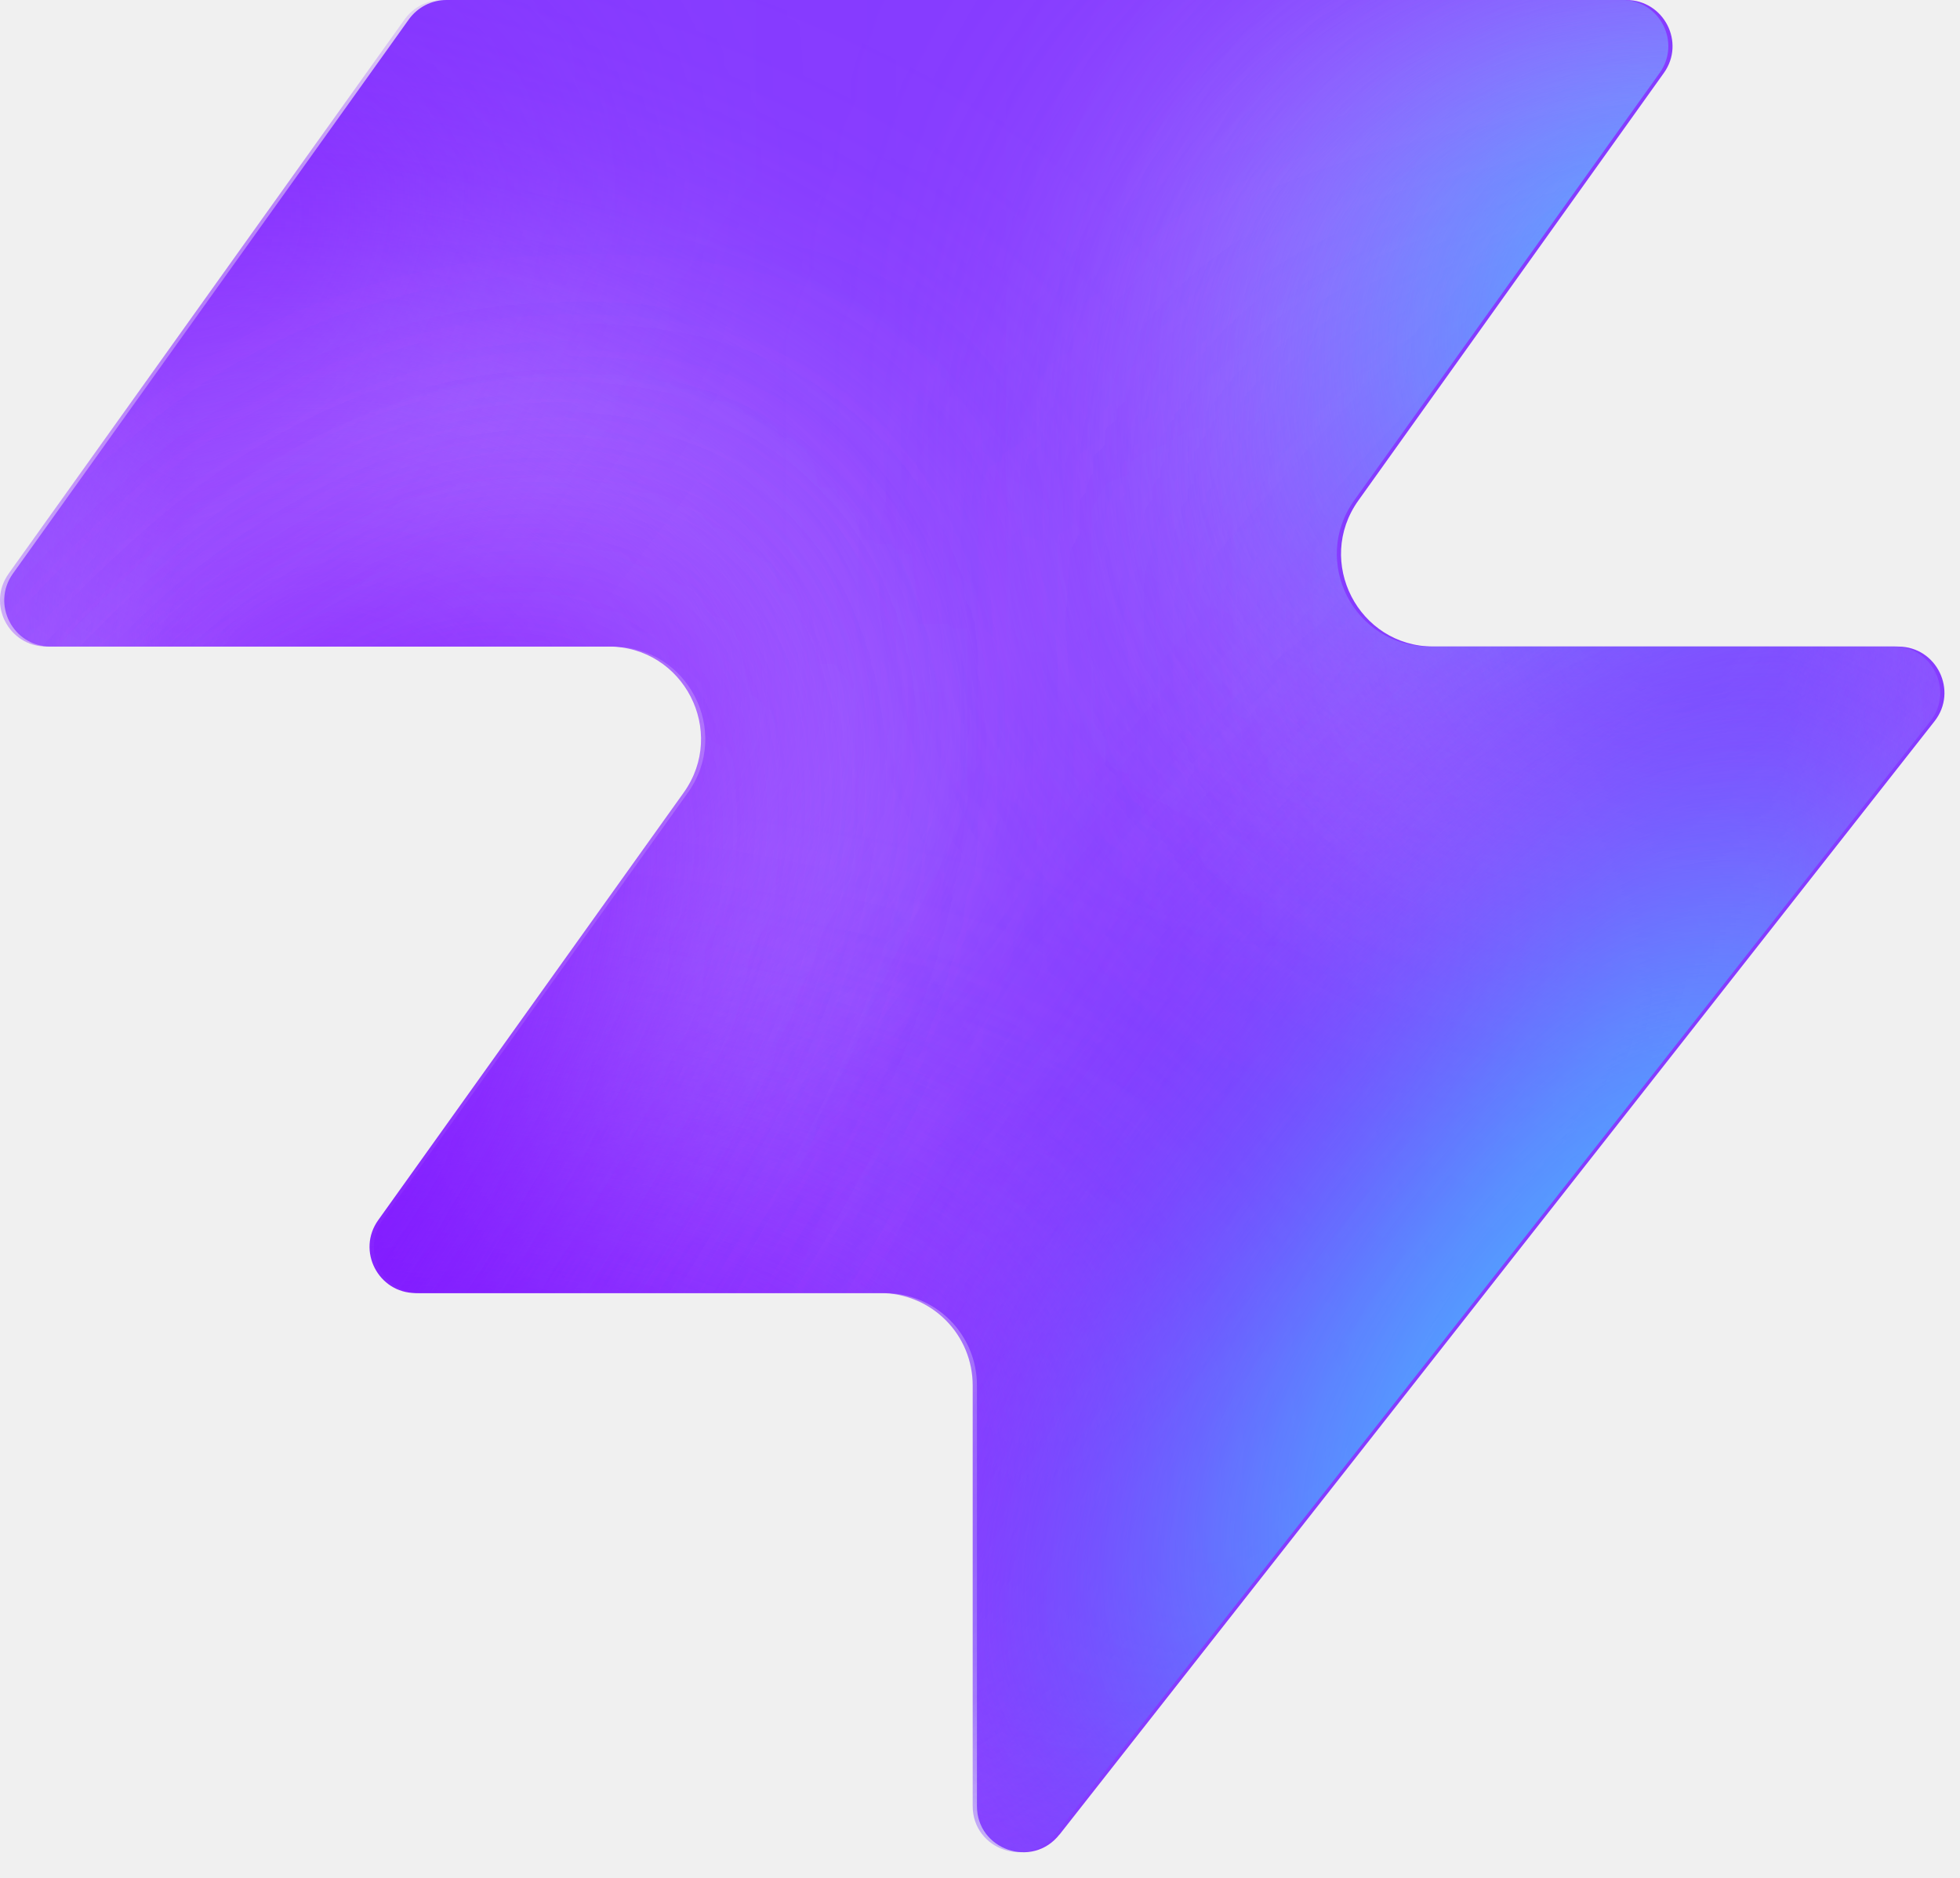
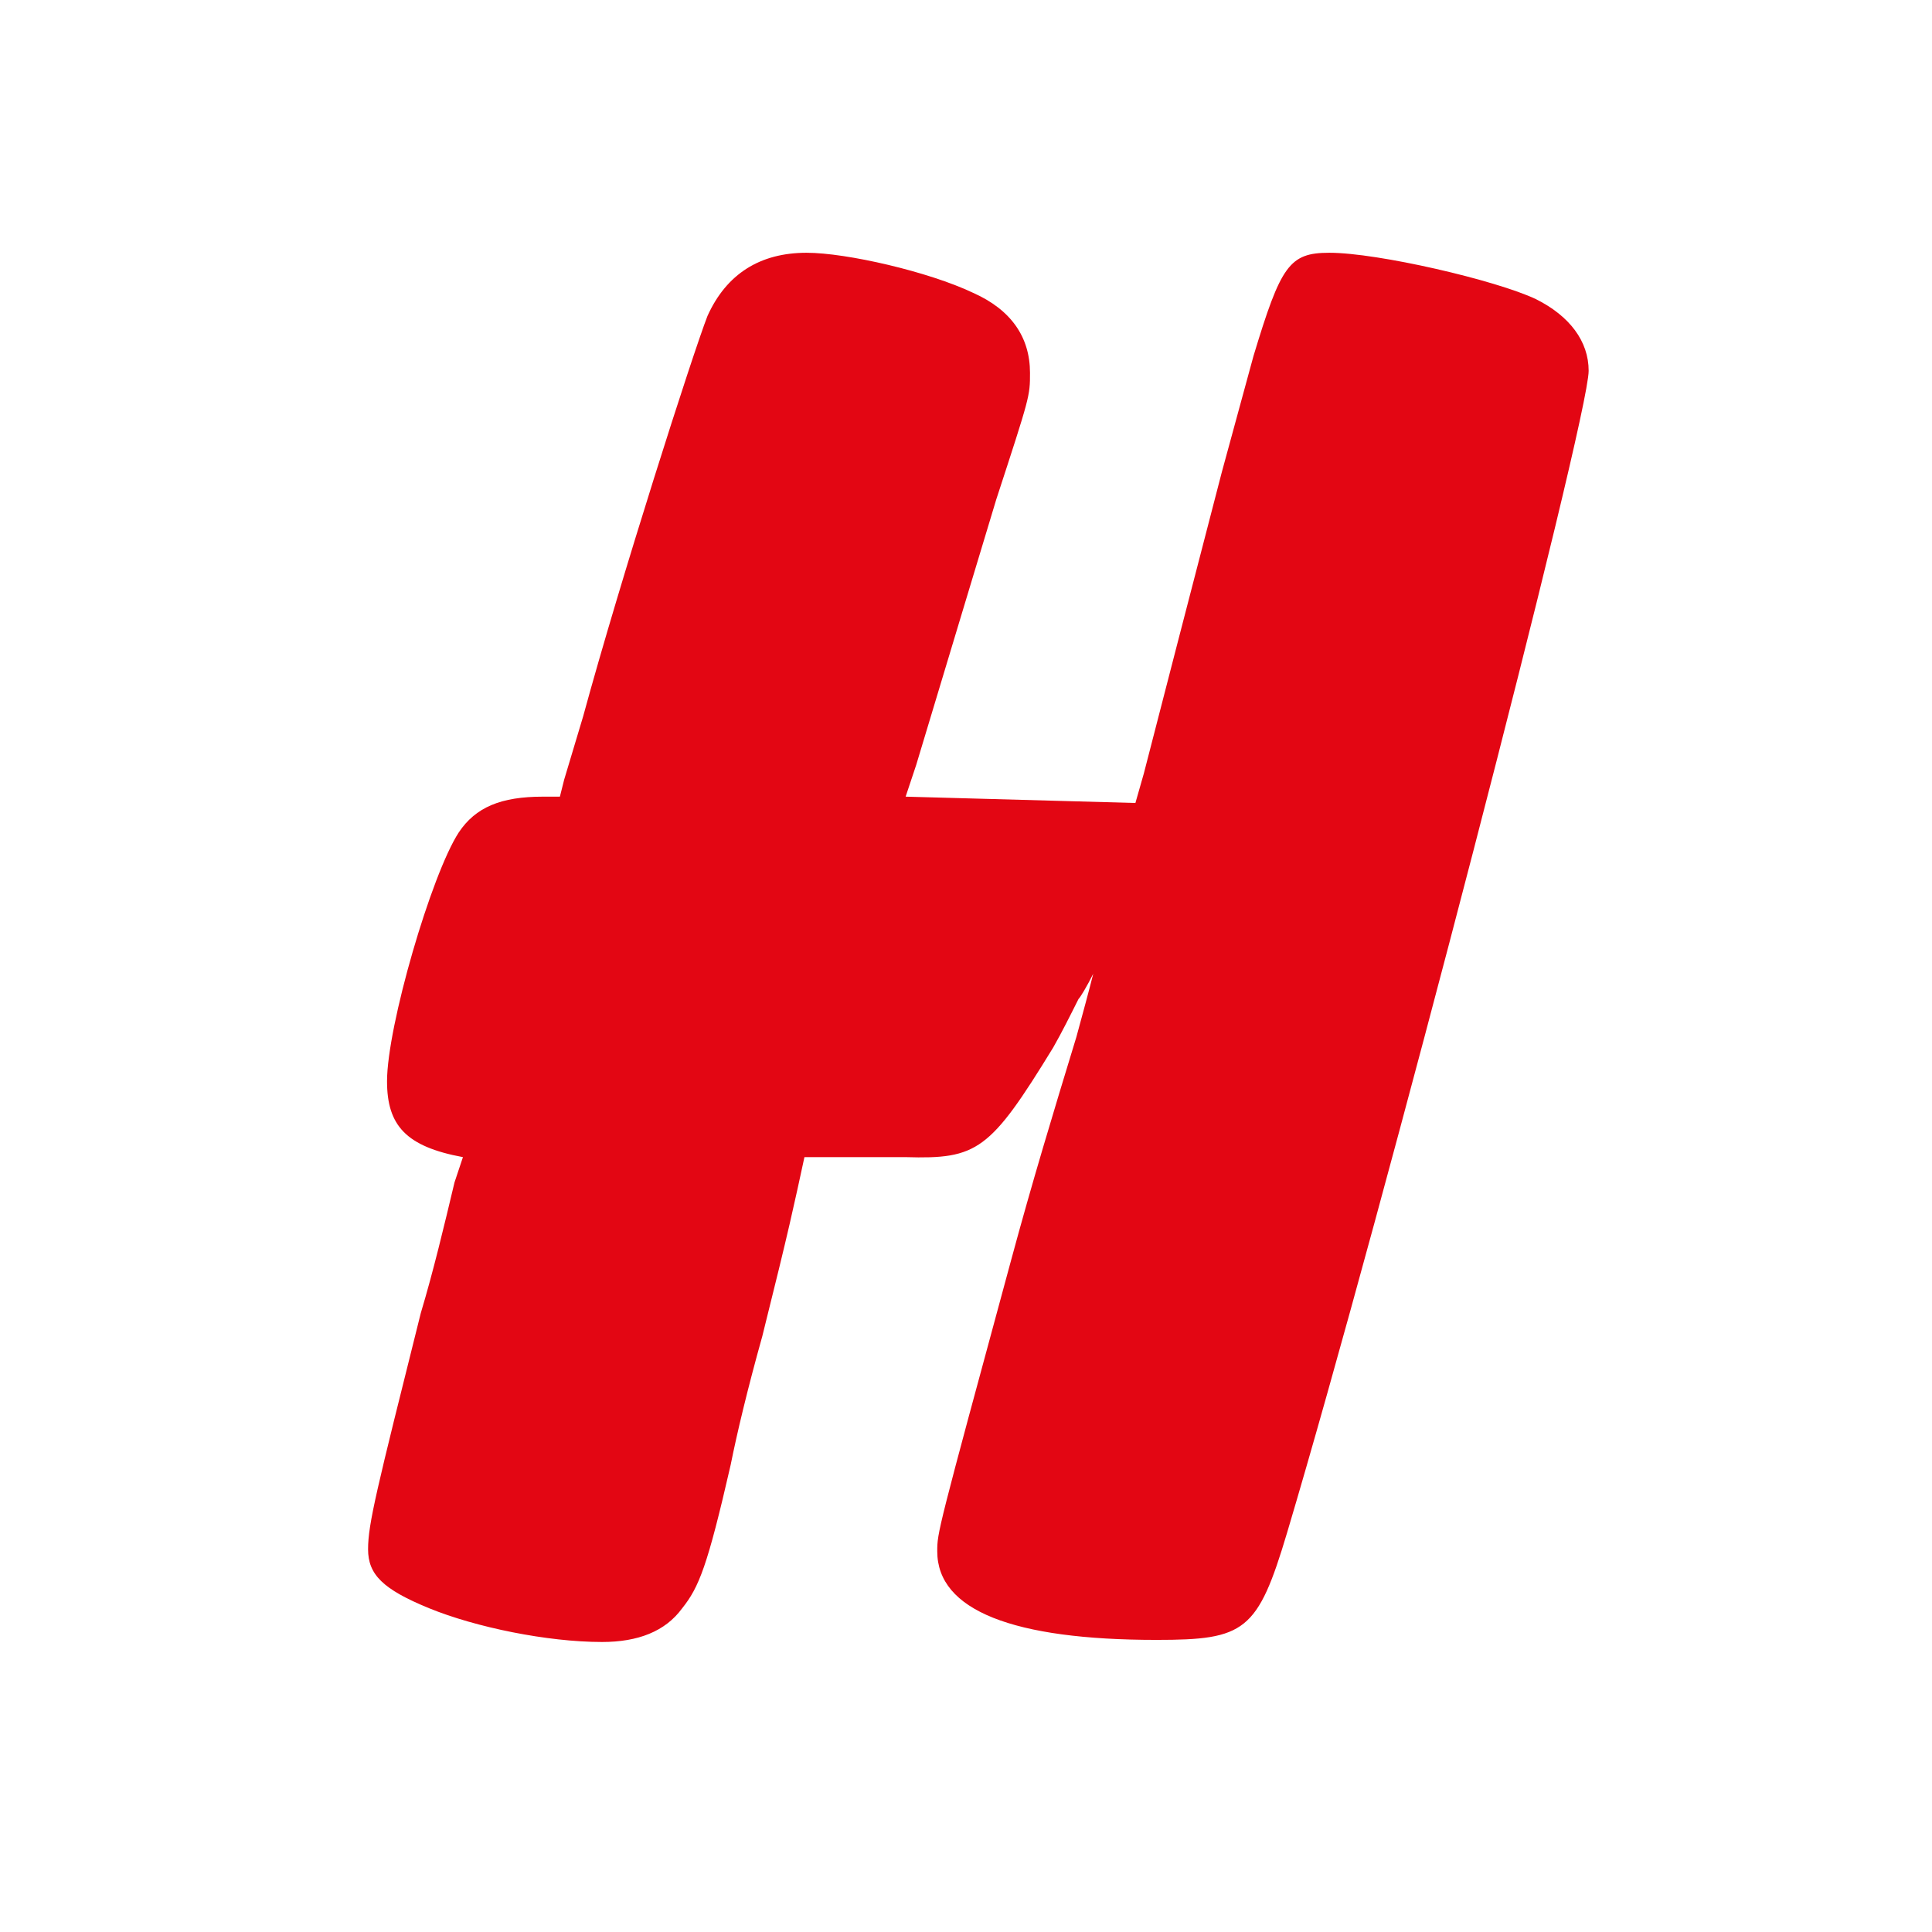
- <svg xmlns="http://www.w3.org/2000/svg" width="48" height="46" fill="none" viewBox="0 0 48 46">
-   <path fill="#863bff" d="M25.946 44.938c-.664.845-2.021.375-2.021-.698V33.937a2.26 2.26 0 0 0-2.262-2.262H10.287c-.92 0-1.456-1.04-.92-1.788l7.48-10.471c1.07-1.497 0-3.578-1.842-3.578H1.237c-.92 0-1.456-1.04-.92-1.788L10.013.474c.214-.297.556-.474.92-.474h28.894c.92 0 1.456 1.04.92 1.788l-7.48 10.471c-1.07 1.498 0 3.579 1.842 3.579h11.377c.943 0 1.473 1.088.89 1.83L25.947 44.94z" style="fill:#863bff;fill:color(display-p3 .525 .23 1);fill-opacity:1" />
-   <mask id="a" width="48" height="46" x="0" y="0" maskUnits="userSpaceOnUse" style="mask-type:alpha">
-     <path fill="#000" d="M25.842 44.938c-.664.844-2.021.375-2.021-.698V33.937a2.26 2.26 0 0 0-2.262-2.262H10.183c-.92 0-1.456-1.04-.92-1.788l7.48-10.471c1.07-1.498 0-3.579-1.842-3.579H1.133c-.92 0-1.456-1.04-.92-1.787L9.91.473c.214-.297.556-.474.92-.474h28.894c.92 0 1.456 1.04.92 1.788l-7.48 10.471c-1.07 1.498 0 3.578 1.842 3.578h11.377c.943 0 1.473 1.088.89 1.832L25.843 44.94z" style="fill:#000;fill-opacity:1" />
-   </mask>
-   <g mask="url(#a)">
-     <g filter="url(#b)">
-       <ellipse cx="5.508" cy="14.704" fill="#ede6ff" rx="5.508" ry="14.704" style="fill:#ede6ff;fill:color(display-p3 .927 .903 1);fill-opacity:1" transform="matrix(.00324 1 1 -.00324 -4.47 31.516)" />
-     </g>
-     <g filter="url(#c)">
-       <ellipse cx="10.399" cy="29.851" fill="#ede6ff" rx="10.399" ry="29.851" style="fill:#ede6ff;fill:color(display-p3 .927 .903 1);fill-opacity:1" transform="matrix(.00324 1 1 -.00324 -39.328 7.883)" />
-     </g>
-     <g filter="url(#d)">
-       <ellipse cx="5.508" cy="30.487" fill="#7e14ff" rx="5.508" ry="30.487" style="fill:#7e14ff;fill:color(display-p3 .492 .077 1);fill-opacity:1" transform="rotate(89.814 -25.913 -14.639)scale(1 -1)" />
-     </g>
-     <g filter="url(#e)">
-       <ellipse cx="5.508" cy="30.599" fill="#7e14ff" rx="5.508" ry="30.599" style="fill:#7e14ff;fill:color(display-p3 .492 .077 1);fill-opacity:1" transform="rotate(89.814 -32.644 -3.334)scale(1 -1)" />
-     </g>
-     <g filter="url(#f)">
-       <ellipse cx="5.508" cy="30.599" fill="#7e14ff" rx="5.508" ry="30.599" style="fill:#7e14ff;fill:color(display-p3 .492 .077 1);fill-opacity:1" transform="matrix(.00324 1 1 -.00324 -34.34 30.47)" />
-     </g>
-     <g filter="url(#g)">
-       <ellipse cx="14.072" cy="22.078" fill="#ede6ff" rx="14.072" ry="22.078" style="fill:#ede6ff;fill:color(display-p3 .927 .903 1);fill-opacity:1" transform="rotate(93.35 24.506 48.493)scale(-1 1)" />
-     </g>
-     <g filter="url(#h)">
-       <ellipse cx="3.47" cy="21.501" fill="#7e14ff" rx="3.47" ry="21.501" style="fill:#7e14ff;fill:color(display-p3 .492 .077 1);fill-opacity:1" transform="rotate(89.009 28.708 47.59)scale(-1 1)" />
-     </g>
-     <g filter="url(#i)">
-       <ellipse cx="3.47" cy="21.501" fill="#7e14ff" rx="3.47" ry="21.501" style="fill:#7e14ff;fill:color(display-p3 .492 .077 1);fill-opacity:1" transform="rotate(89.009 28.708 47.59)scale(-1 1)" />
-     </g>
-     <g filter="url(#j)">
-       <ellipse cx=".387" cy="8.972" fill="#7e14ff" rx="4.407" ry="29.108" style="fill:#7e14ff;fill:color(display-p3 .492 .077 1);fill-opacity:1" transform="rotate(39.51 .387 8.972)" />
-     </g>
-     <g filter="url(#k)">
-       <ellipse cx="47.523" cy="-6.092" fill="#7e14ff" rx="4.407" ry="29.108" style="fill:#7e14ff;fill:color(display-p3 .492 .077 1);fill-opacity:1" transform="rotate(37.892 47.523 -6.092)" />
-     </g>
-     <g filter="url(#l)">
-       <ellipse cx="41.412" cy="6.333" fill="#47bfff" rx="5.971" ry="9.665" style="fill:#47bfff;fill:color(display-p3 .28 .748 1);fill-opacity:1" transform="rotate(37.892 41.412 6.333)" />
-     </g>
-     <g filter="url(#m)">
-       <ellipse cx="-1.879" cy="38.332" fill="#7e14ff" rx="4.407" ry="29.108" style="fill:#7e14ff;fill:color(display-p3 .492 .077 1);fill-opacity:1" transform="rotate(37.892 -1.88 38.332)" />
-     </g>
-     <g filter="url(#n)">
-       <ellipse cx="-1.879" cy="38.332" fill="#7e14ff" rx="4.407" ry="29.108" style="fill:#7e14ff;fill:color(display-p3 .492 .077 1);fill-opacity:1" transform="rotate(37.892 -1.88 38.332)" />
-     </g>
-     <g filter="url(#o)">
-       <ellipse cx="35.651" cy="29.907" fill="#7e14ff" rx="4.407" ry="29.108" style="fill:#7e14ff;fill:color(display-p3 .492 .077 1);fill-opacity:1" transform="rotate(37.892 35.651 29.907)" />
-     </g>
-     <g filter="url(#p)">
-       <ellipse cx="38.418" cy="32.4" fill="#47bfff" rx="5.971" ry="15.297" style="fill:#47bfff;fill:color(display-p3 .28 .748 1);fill-opacity:1" transform="rotate(37.892 38.418 32.4)" />
+ <svg xmlns="http://www.w3.org/2000/svg" width="800" zoomAndPan="magnify" viewBox="0 0 600 600" height="800" preserveAspectRatio="xMidYMid meet" version="1.0">
+   <defs>
+     <g />
+     <clipPath id="f4b6048b01">
+       <rect x="0" width="398" y="0" height="531" />
+     </clipPath>
+   </defs>
+   <rect x="-60" width="720" fill="#ffffff" y="-60" height="720" fill-opacity="1" />
+   <rect x="-60" width="720" fill="#ffffff" y="-60" height="720" fill-opacity="1" />
+   <g transform="matrix(1, 0, 0, 1, 104, 69)">
+     <g clip-path="url(#f4b6048b01)">
+       <g fill="#e30613" fill-opacity="1">
+         <g transform="translate(8.342277, 444.8654)">
+           <g>
+             <path d="M 240.27 -264.492 L 168.91 -266.457 L 172.184 -276.277 L 186.586 -324.07 L 197.059 -358.77 C 207.535 -390.848 207.535 -390.848 207.535 -398.051 C 207.535 -409.18 201.645 -417.691 189.859 -422.926 C 176.109 -429.473 150.578 -435.367 138.141 -435.367 C 123.734 -435.367 113.262 -428.82 107.367 -415.727 C 102.785 -403.941 80.527 -334.543 68.742 -291.336 L 62.852 -271.695 L 61.539 -266.457 L 56.305 -266.457 C 43.211 -266.457 35.352 -263.184 30.117 -255.328 C 21.605 -242.234 7.855 -195.098 7.855 -178.074 C 7.855 -164.328 13.75 -157.781 31.426 -154.508 L 28.805 -146.648 C 25.531 -132.902 22.258 -119.152 18.332 -106.059 C 4.582 -51.066 1.965 -40.59 1.965 -32.734 C 1.965 -24.879 6.547 -20.297 20.949 -14.402 C 35.352 -8.512 57.613 -3.93 74.633 -3.93 C 85.766 -3.93 94.273 -7.203 99.512 -14.402 C 104.75 -20.949 107.367 -27.496 114.57 -58.922 C 116.535 -68.742 119.809 -82.492 124.391 -98.859 C 132.902 -132.902 134.211 -139.449 137.484 -154.508 L 168.91 -154.508 C 191.168 -153.852 195.098 -156.469 214.738 -188.551 C 217.355 -193.133 219.973 -198.371 222.594 -203.605 C 223.246 -204.262 225.211 -207.535 227.176 -211.465 C 225.867 -206.227 223.902 -199.023 221.938 -191.824 C 214.738 -168.254 208.191 -146.648 201.645 -122.426 C 178.73 -37.973 178.73 -37.973 178.73 -32.078 C 178.73 -13.75 202.297 -4.582 246.816 -4.582 C 274.312 -4.582 278.242 -7.203 287.406 -37.973 C 316.867 -136.828 381.027 -383.645 381.027 -398.703 C 381.027 -407.871 375.137 -415.727 364.66 -420.965 C 352.223 -426.855 315.559 -435.367 300.5 -435.367 C 288.062 -435.367 285.441 -431.438 276.934 -403.285 L 267.113 -367.277 L 253.363 -314.25 L 242.887 -273.66 Z M 240.27 -264.492 " />
+           </g>
+         </g>
+       </g>
    </g>
  </g>
-   <defs>
-     <filter id="b" width="60.045" height="41.654" x="-19.77" y="16.149" color-interpolation-filters="sRGB" filterUnits="userSpaceOnUse">
-       <feFlood flood-opacity="0" result="BackgroundImageFix" />
-       <feBlend in="SourceGraphic" in2="BackgroundImageFix" result="shape" />
-       <feGaussianBlur result="effect1_foregroundBlur_2002_17158" stdDeviation="7.659" />
-     </filter>
-     <filter id="c" width="90.34" height="51.437" x="-54.613" y="-7.533" color-interpolation-filters="sRGB" filterUnits="userSpaceOnUse">
-       <feFlood flood-opacity="0" result="BackgroundImageFix" />
-       <feBlend in="SourceGraphic" in2="BackgroundImageFix" result="shape" />
-       <feGaussianBlur result="effect1_foregroundBlur_2002_17158" stdDeviation="7.659" />
-     </filter>
-     <filter id="d" width="79.355" height="29.4" x="-49.64" y="2.03" color-interpolation-filters="sRGB" filterUnits="userSpaceOnUse">
-       <feFlood flood-opacity="0" result="BackgroundImageFix" />
-       <feBlend in="SourceGraphic" in2="BackgroundImageFix" result="shape" />
-       <feGaussianBlur result="effect1_foregroundBlur_2002_17158" stdDeviation="4.596" />
-     </filter>
-     <filter id="e" width="79.579" height="29.4" x="-45.045" y="20.029" color-interpolation-filters="sRGB" filterUnits="userSpaceOnUse">
-       <feFlood flood-opacity="0" result="BackgroundImageFix" />
-       <feBlend in="SourceGraphic" in2="BackgroundImageFix" result="shape" />
-       <feGaussianBlur result="effect1_foregroundBlur_2002_17158" stdDeviation="4.596" />
-     </filter>
-     <filter id="f" width="79.579" height="29.4" x="-43.513" y="21.178" color-interpolation-filters="sRGB" filterUnits="userSpaceOnUse">
-       <feFlood flood-opacity="0" result="BackgroundImageFix" />
-       <feBlend in="SourceGraphic" in2="BackgroundImageFix" result="shape" />
-       <feGaussianBlur result="effect1_foregroundBlur_2002_17158" stdDeviation="4.596" />
-     </filter>
-     <filter id="g" width="74.749" height="58.852" x="15.756" y="-17.901" color-interpolation-filters="sRGB" filterUnits="userSpaceOnUse">
-       <feFlood flood-opacity="0" result="BackgroundImageFix" />
-       <feBlend in="SourceGraphic" in2="BackgroundImageFix" result="shape" />
-       <feGaussianBlur result="effect1_foregroundBlur_2002_17158" stdDeviation="7.659" />
-     </filter>
-     <filter id="h" width="61.377" height="25.362" x="23.548" y="2.284" color-interpolation-filters="sRGB" filterUnits="userSpaceOnUse">
-       <feFlood flood-opacity="0" result="BackgroundImageFix" />
-       <feBlend in="SourceGraphic" in2="BackgroundImageFix" result="shape" />
-       <feGaussianBlur result="effect1_foregroundBlur_2002_17158" stdDeviation="4.596" />
-     </filter>
-     <filter id="i" width="61.377" height="25.362" x="23.548" y="2.284" color-interpolation-filters="sRGB" filterUnits="userSpaceOnUse">
-       <feFlood flood-opacity="0" result="BackgroundImageFix" />
-       <feBlend in="SourceGraphic" in2="BackgroundImageFix" result="shape" />
-       <feGaussianBlur result="effect1_foregroundBlur_2002_17158" stdDeviation="4.596" />
-     </filter>
-     <filter id="j" width="56.045" height="63.649" x="-27.636" y="-22.853" color-interpolation-filters="sRGB" filterUnits="userSpaceOnUse">
-       <feFlood flood-opacity="0" result="BackgroundImageFix" />
-       <feBlend in="SourceGraphic" in2="BackgroundImageFix" result="shape" />
-       <feGaussianBlur result="effect1_foregroundBlur_2002_17158" stdDeviation="4.596" />
-     </filter>
-     <filter id="k" width="54.814" height="64.646" x="20.116" y="-38.415" color-interpolation-filters="sRGB" filterUnits="userSpaceOnUse">
-       <feFlood flood-opacity="0" result="BackgroundImageFix" />
-       <feBlend in="SourceGraphic" in2="BackgroundImageFix" result="shape" />
-       <feGaussianBlur result="effect1_foregroundBlur_2002_17158" stdDeviation="4.596" />
-     </filter>
-     <filter id="l" width="33.541" height="35.313" x="24.641" y="-11.323" color-interpolation-filters="sRGB" filterUnits="userSpaceOnUse">
-       <feFlood flood-opacity="0" result="BackgroundImageFix" />
-       <feBlend in="SourceGraphic" in2="BackgroundImageFix" result="shape" />
-       <feGaussianBlur result="effect1_foregroundBlur_2002_17158" stdDeviation="4.596" />
-     </filter>
-     <filter id="m" width="54.814" height="64.646" x="-29.286" y="6.009" color-interpolation-filters="sRGB" filterUnits="userSpaceOnUse">
-       <feFlood flood-opacity="0" result="BackgroundImageFix" />
-       <feBlend in="SourceGraphic" in2="BackgroundImageFix" result="shape" />
-       <feGaussianBlur result="effect1_foregroundBlur_2002_17158" stdDeviation="4.596" />
-     </filter>
-     <filter id="n" width="54.814" height="64.646" x="-29.286" y="6.009" color-interpolation-filters="sRGB" filterUnits="userSpaceOnUse">
-       <feFlood flood-opacity="0" result="BackgroundImageFix" />
-       <feBlend in="SourceGraphic" in2="BackgroundImageFix" result="shape" />
-       <feGaussianBlur result="effect1_foregroundBlur_2002_17158" stdDeviation="4.596" />
-     </filter>
-     <filter id="o" width="54.814" height="64.646" x="8.244" y="-2.416" color-interpolation-filters="sRGB" filterUnits="userSpaceOnUse">
-       <feFlood flood-opacity="0" result="BackgroundImageFix" />
-       <feBlend in="SourceGraphic" in2="BackgroundImageFix" result="shape" />
-       <feGaussianBlur result="effect1_foregroundBlur_2002_17158" stdDeviation="4.596" />
-     </filter>
-     <filter id="p" width="39.409" height="43.623" x="18.713" y="10.588" color-interpolation-filters="sRGB" filterUnits="userSpaceOnUse">
-       <feFlood flood-opacity="0" result="BackgroundImageFix" />
-       <feBlend in="SourceGraphic" in2="BackgroundImageFix" result="shape" />
-       <feGaussianBlur result="effect1_foregroundBlur_2002_17158" stdDeviation="4.596" />
-     </filter>
-   </defs>
</svg>
